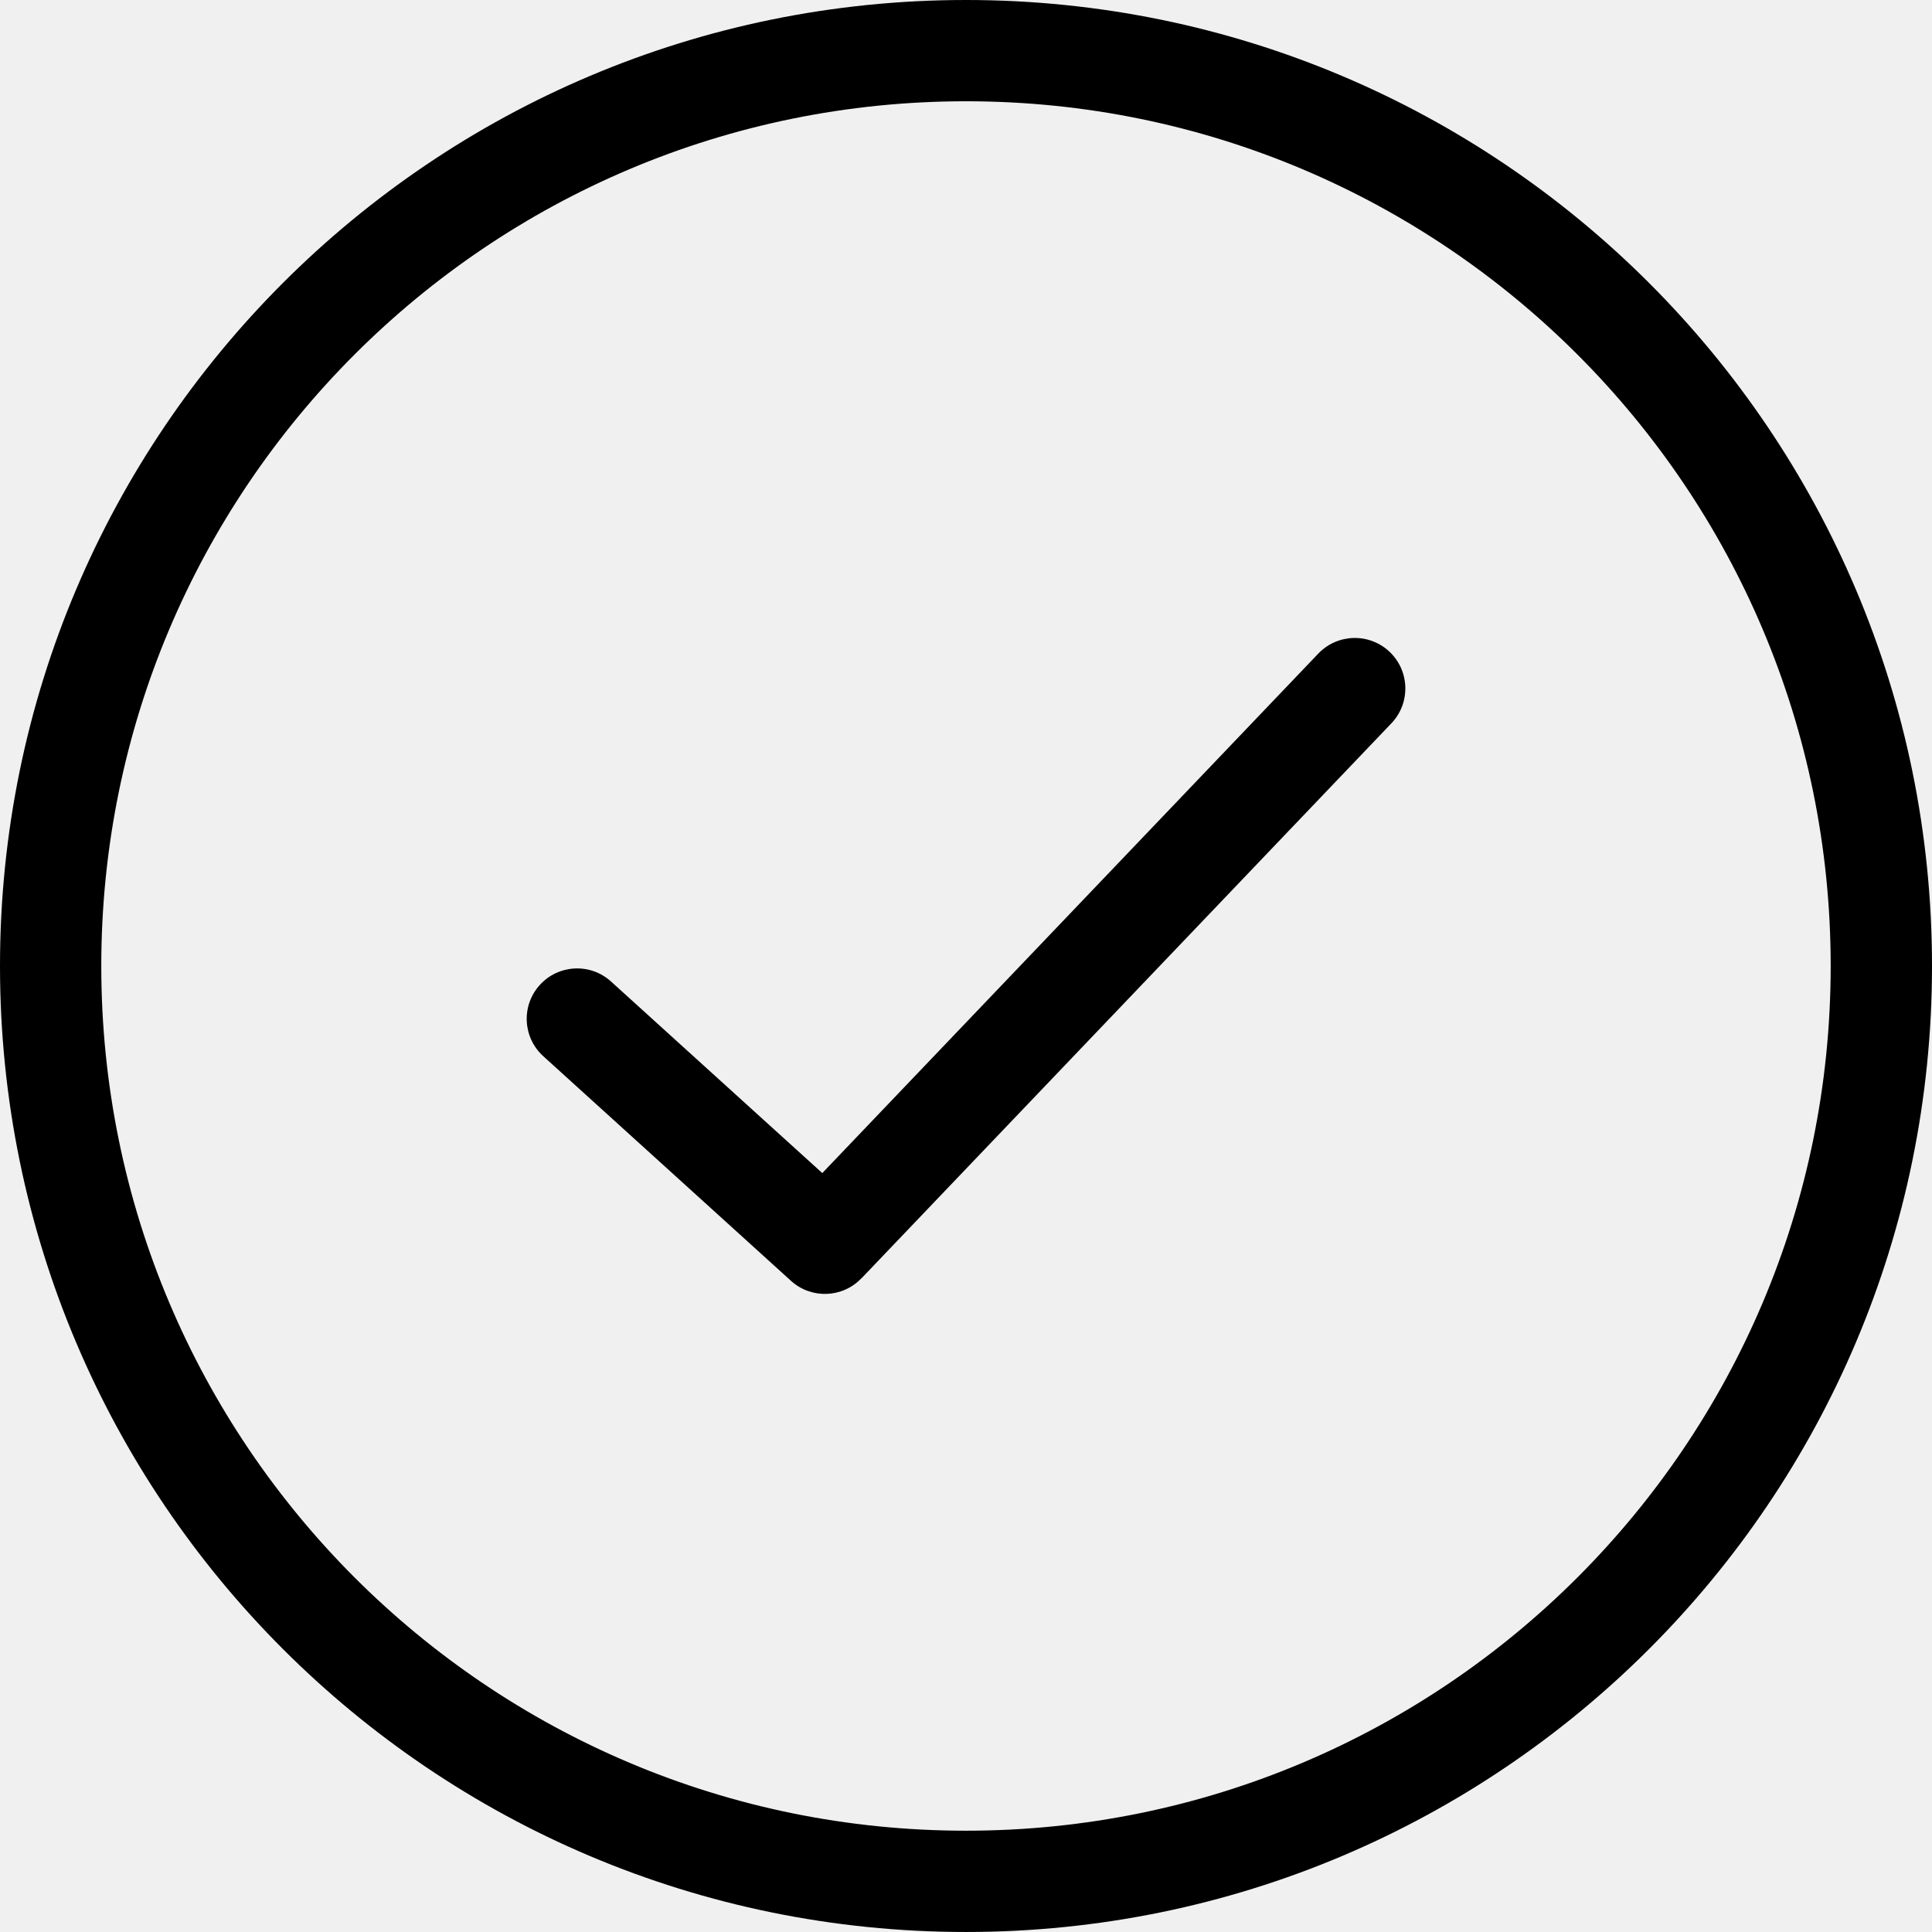
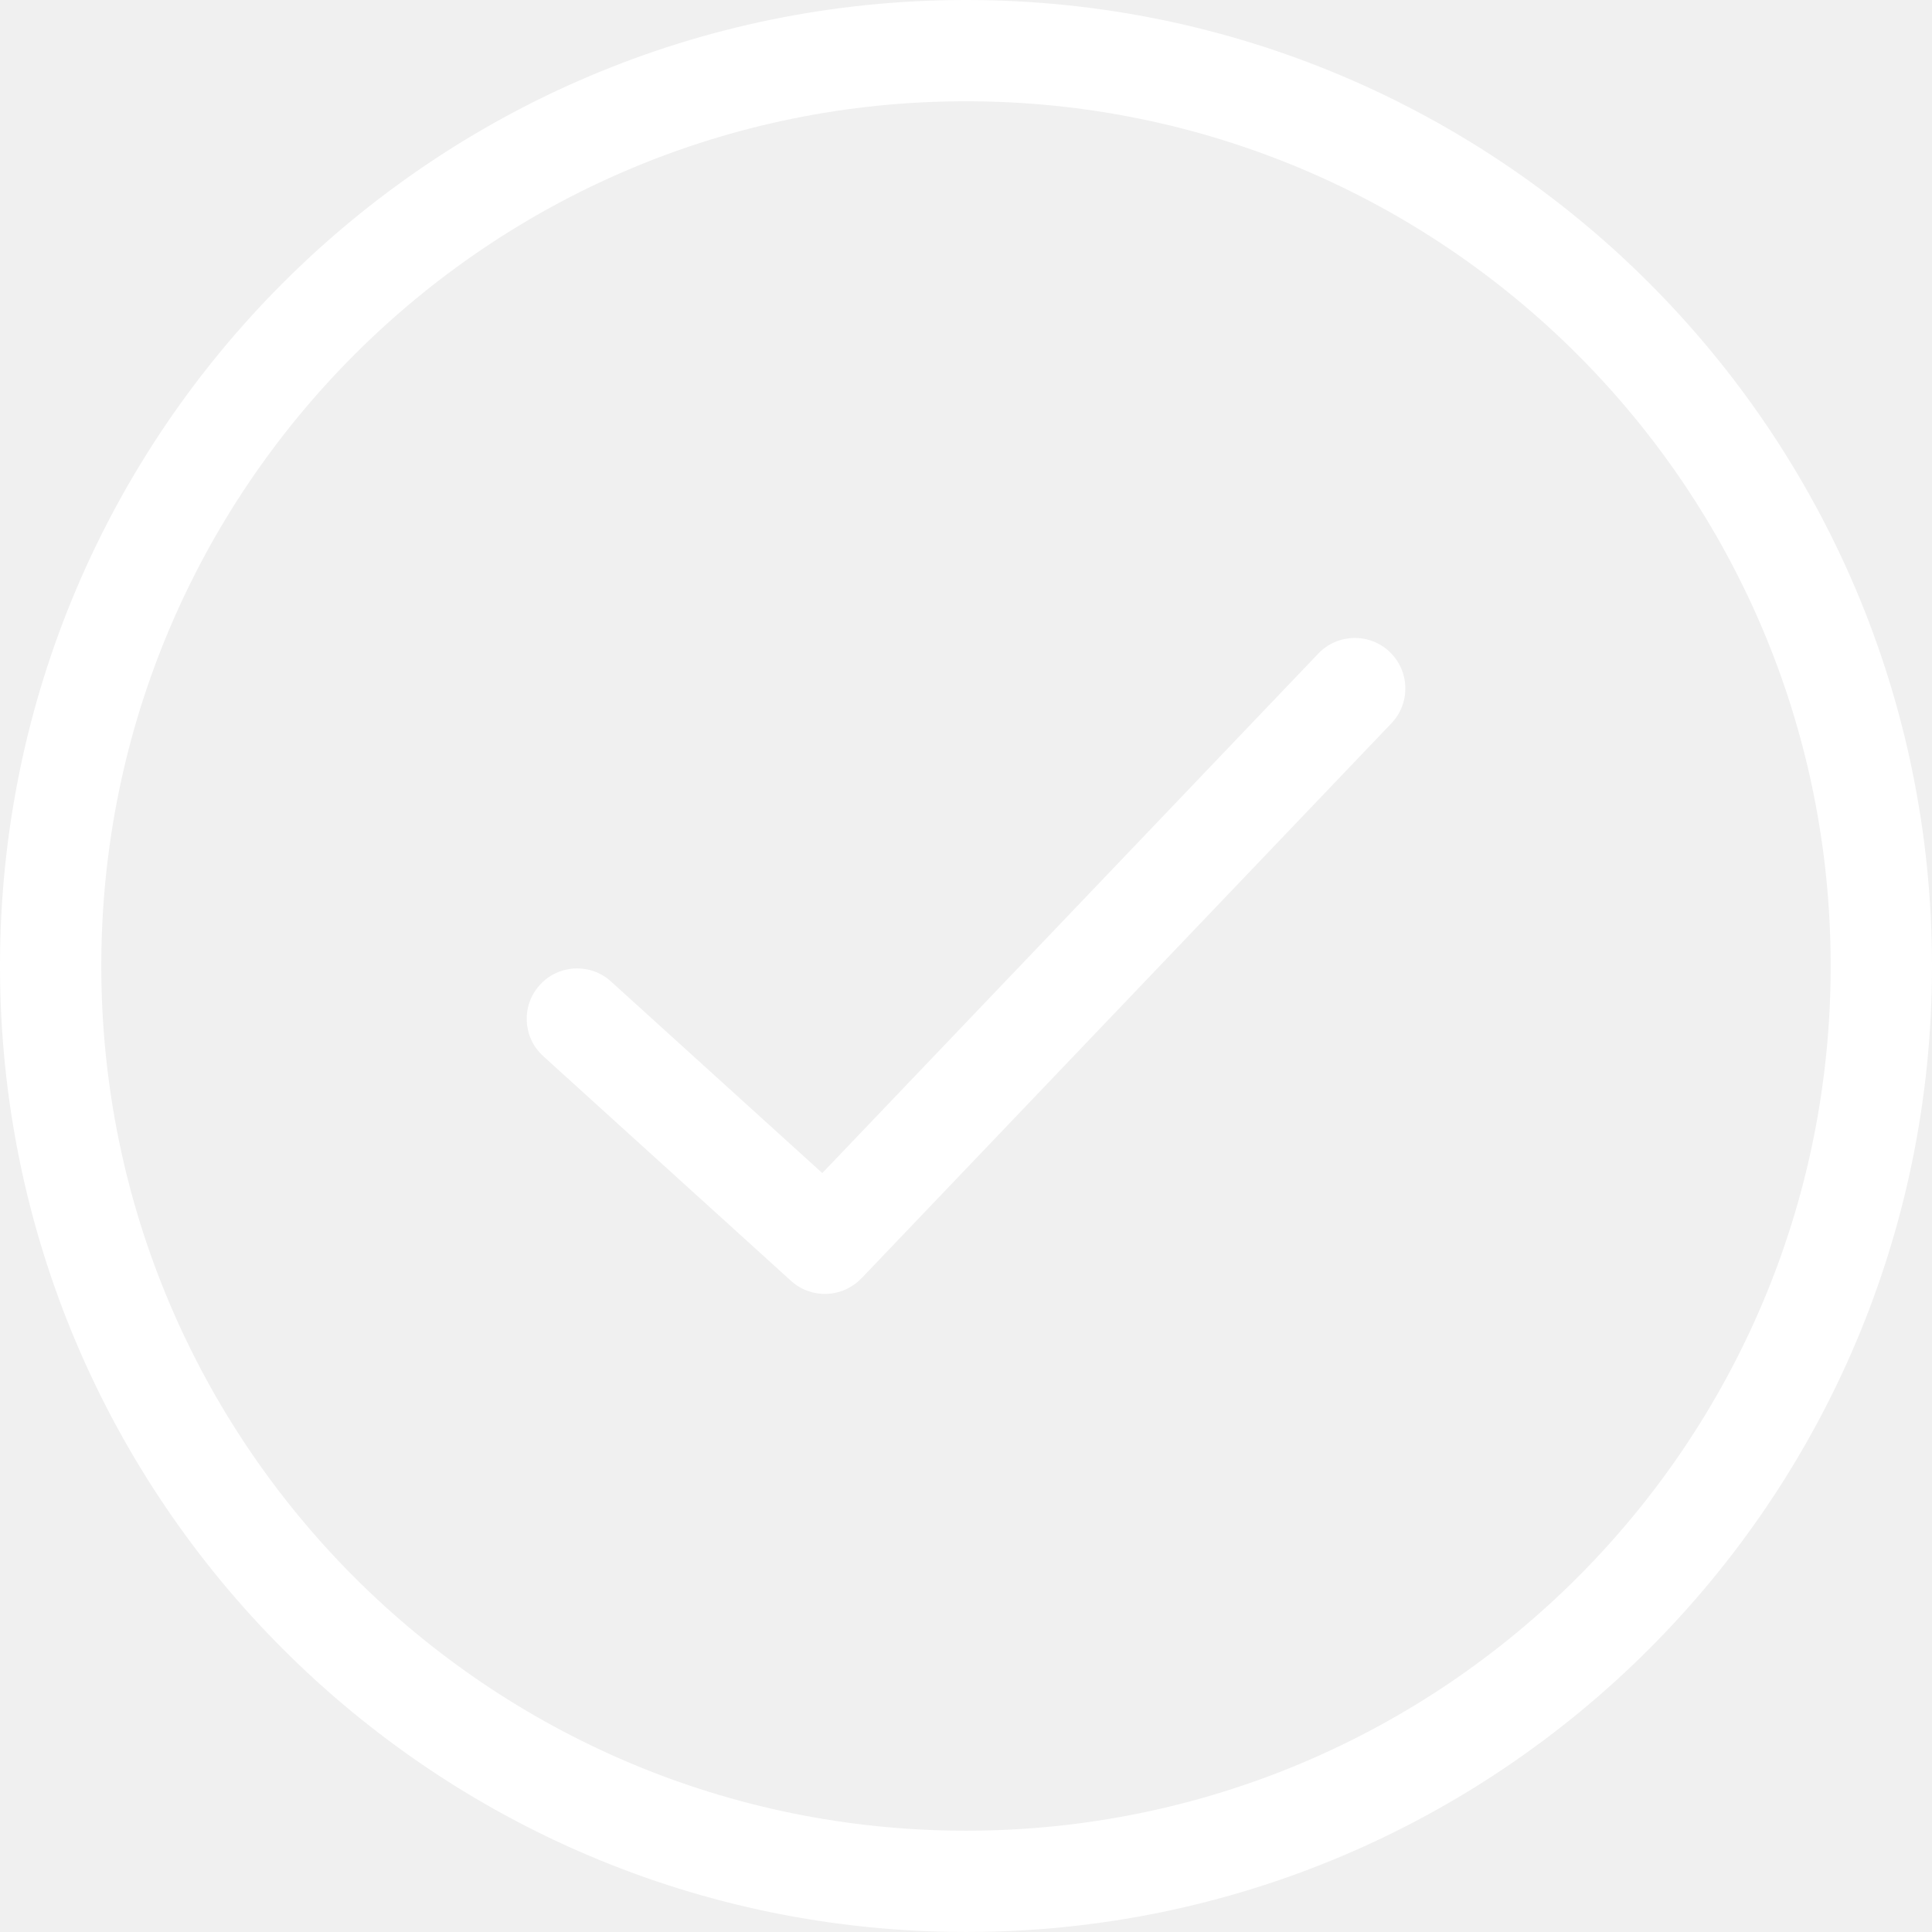
- <svg xmlns="http://www.w3.org/2000/svg" version="1.1" id="Layer_1" x="0px" y="0px" width="122.881px" height="122.88px" viewBox="0 0 122.881 122.88" enable-background="new 0 0 122.881 122.88" xml:space="preserve">
+ <svg xmlns="http://www.w3.org/2000/svg" version="1.1" id="Layer_1" x="0px" y="0px" width="122.881px" height="122.88px" fill="white" viewBox="0 0 122.881 122.88" enable-background="new 0 0 122.881 122.88" xml:space="preserve">
  <g>
    <path d="M61.44,0c16.966,0,32.326,6.877,43.445,17.995s17.996,26.479,17.996,43.444c0,16.967-6.877,32.327-17.996,43.445 S78.406,122.88,61.44,122.88c-16.966,0-32.326-6.877-43.444-17.995S0,78.406,0,61.439c0-16.965,6.877-32.326,17.996-43.444 S44.474,0,61.44,0L61.44,0z M34.556,67.179c-1.313-1.188-1.415-3.216-0.226-4.529c1.188-1.313,3.216-1.415,4.529-0.227L52.3,74.611 l31.543-33.036c1.223-1.286,3.258-1.336,4.543-0.114c1.285,1.223,1.336,3.257,0.113,4.542L54.793,81.305l-0.004-0.004 c-1.195,1.257-3.182,1.338-4.475,0.168L34.556,67.179L34.556,67.179z M100.33,22.55C90.377,12.598,76.627,6.441,61.44,6.441 c-15.188,0-28.938,6.156-38.89,16.108c-9.953,9.953-16.108,23.702-16.108,38.89c0,15.188,6.156,28.938,16.108,38.891 c9.952,9.952,23.702,16.108,38.89,16.108c15.187,0,28.937-6.156,38.89-16.108c9.953-9.953,16.107-23.702,16.107-38.891 C116.438,46.252,110.283,32.502,100.33,22.55L100.33,22.55z" />
  </g>
</svg>
